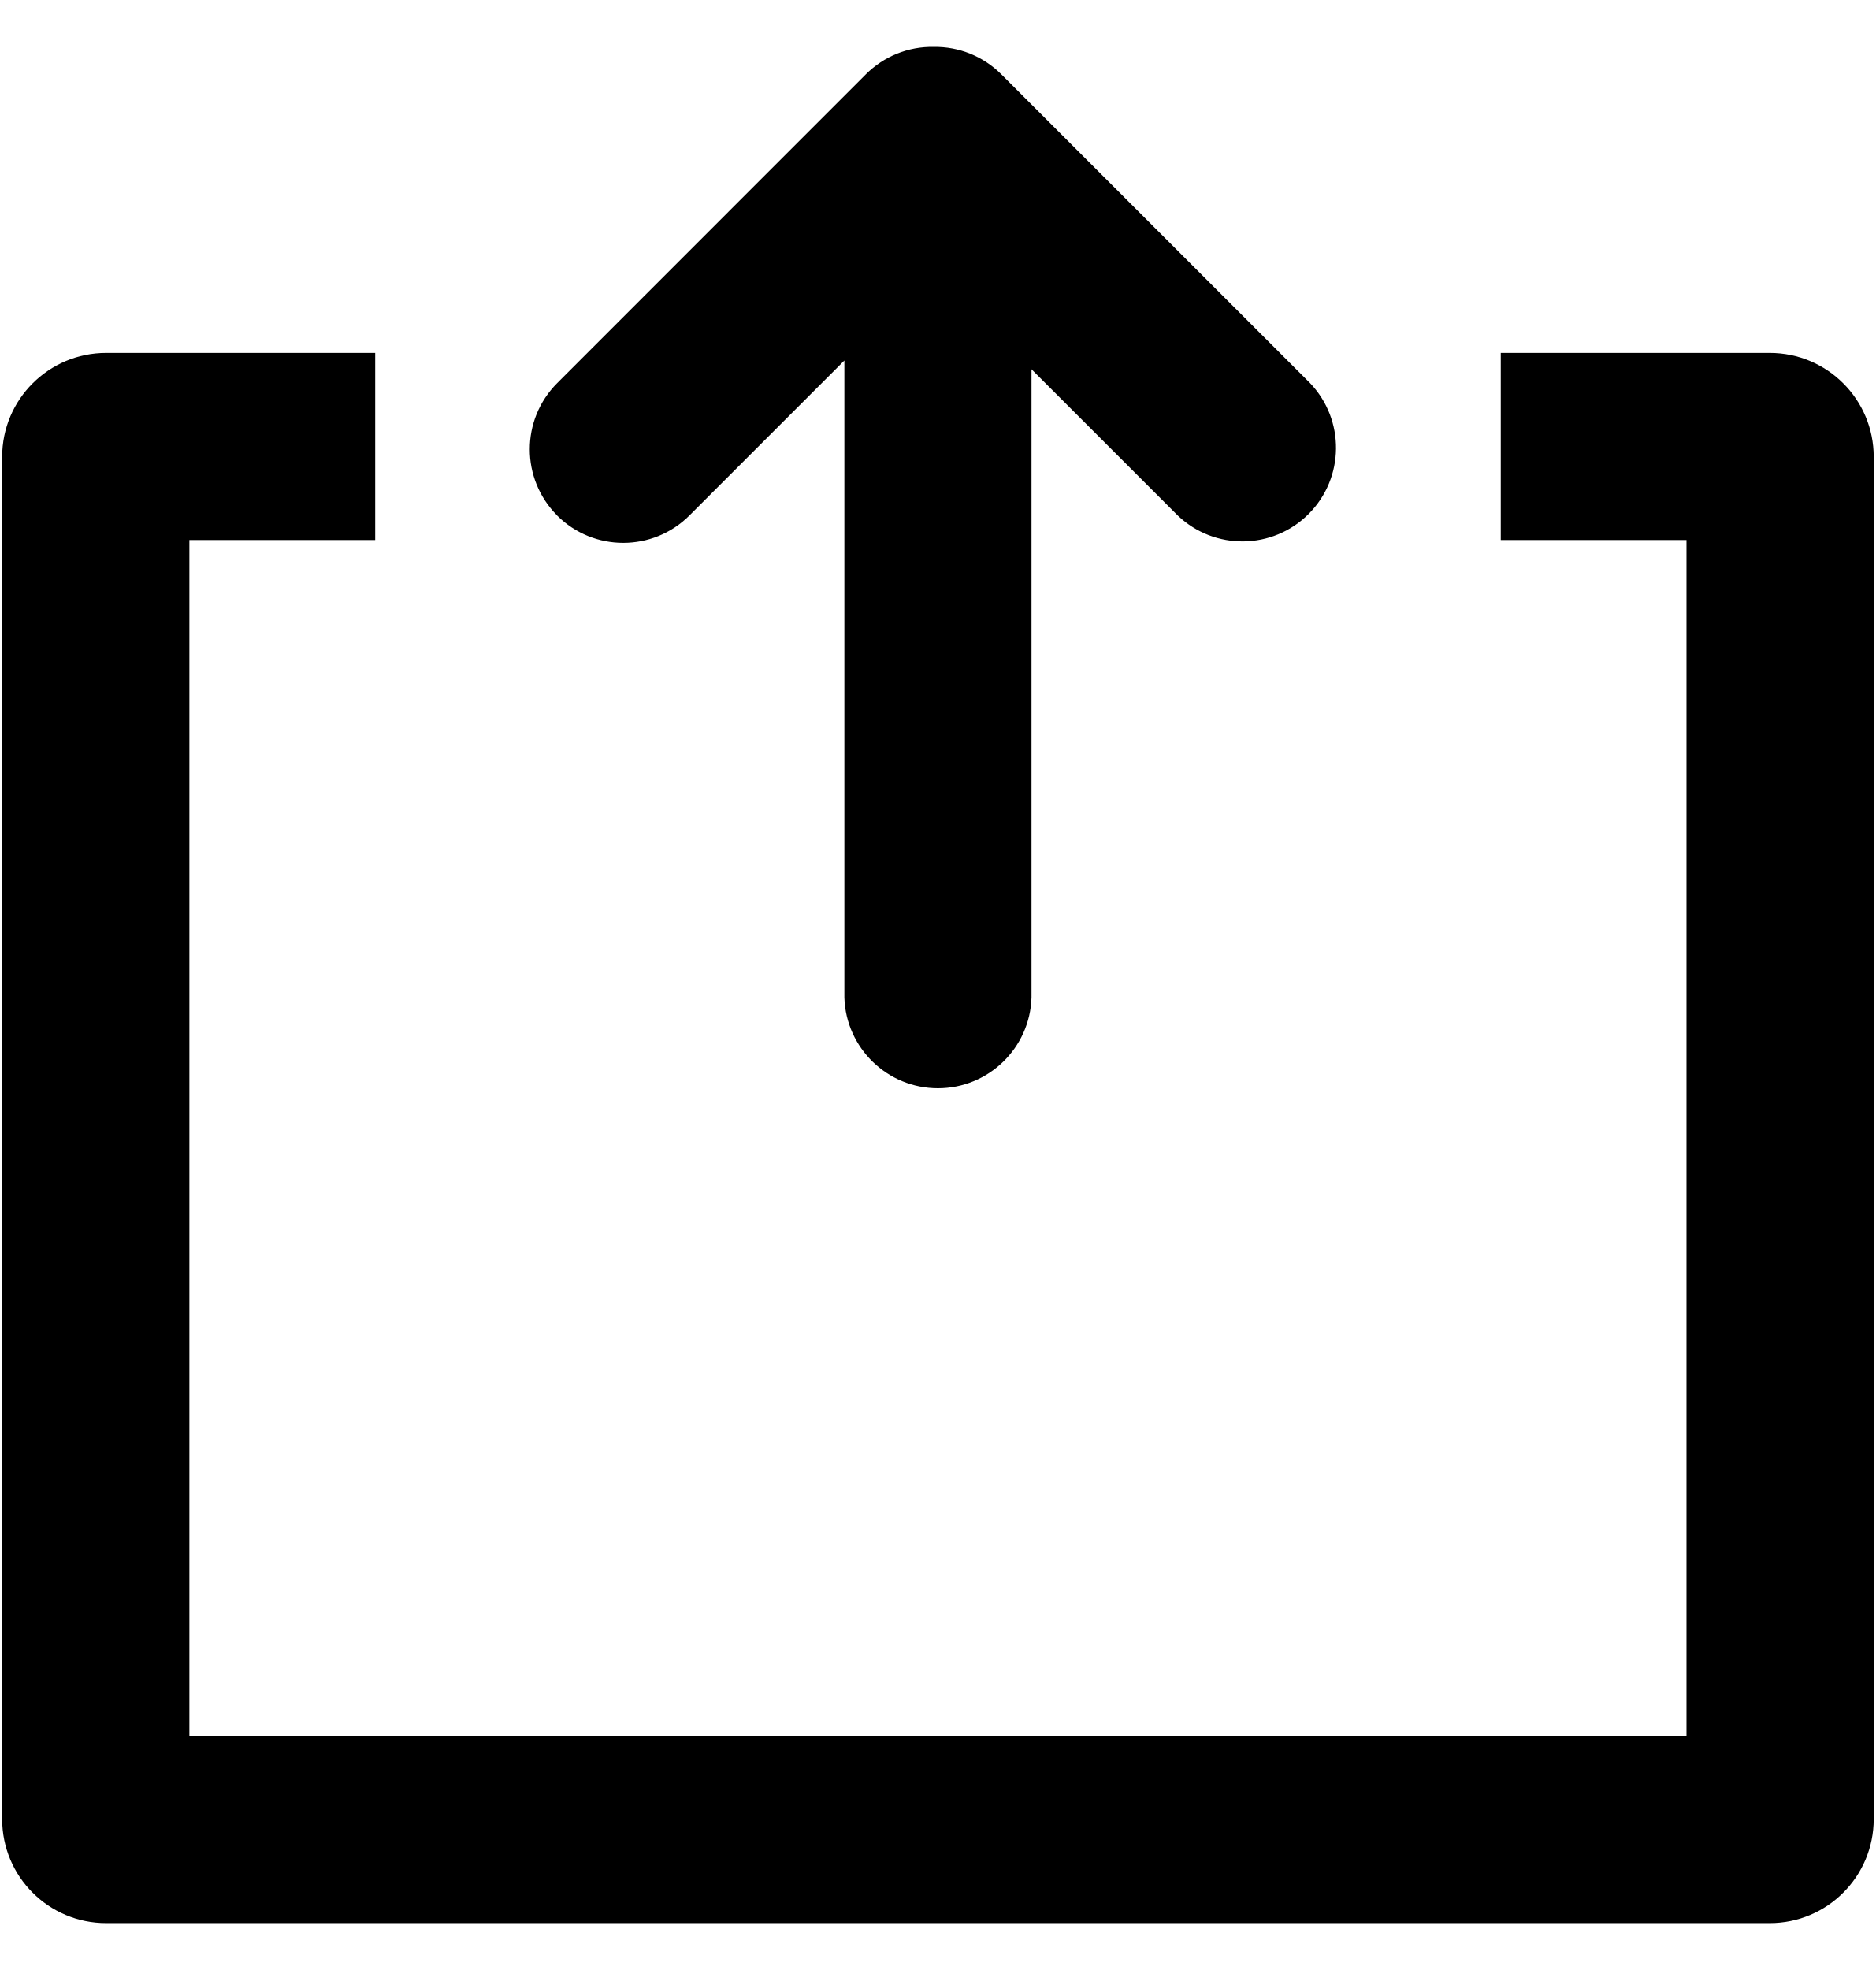
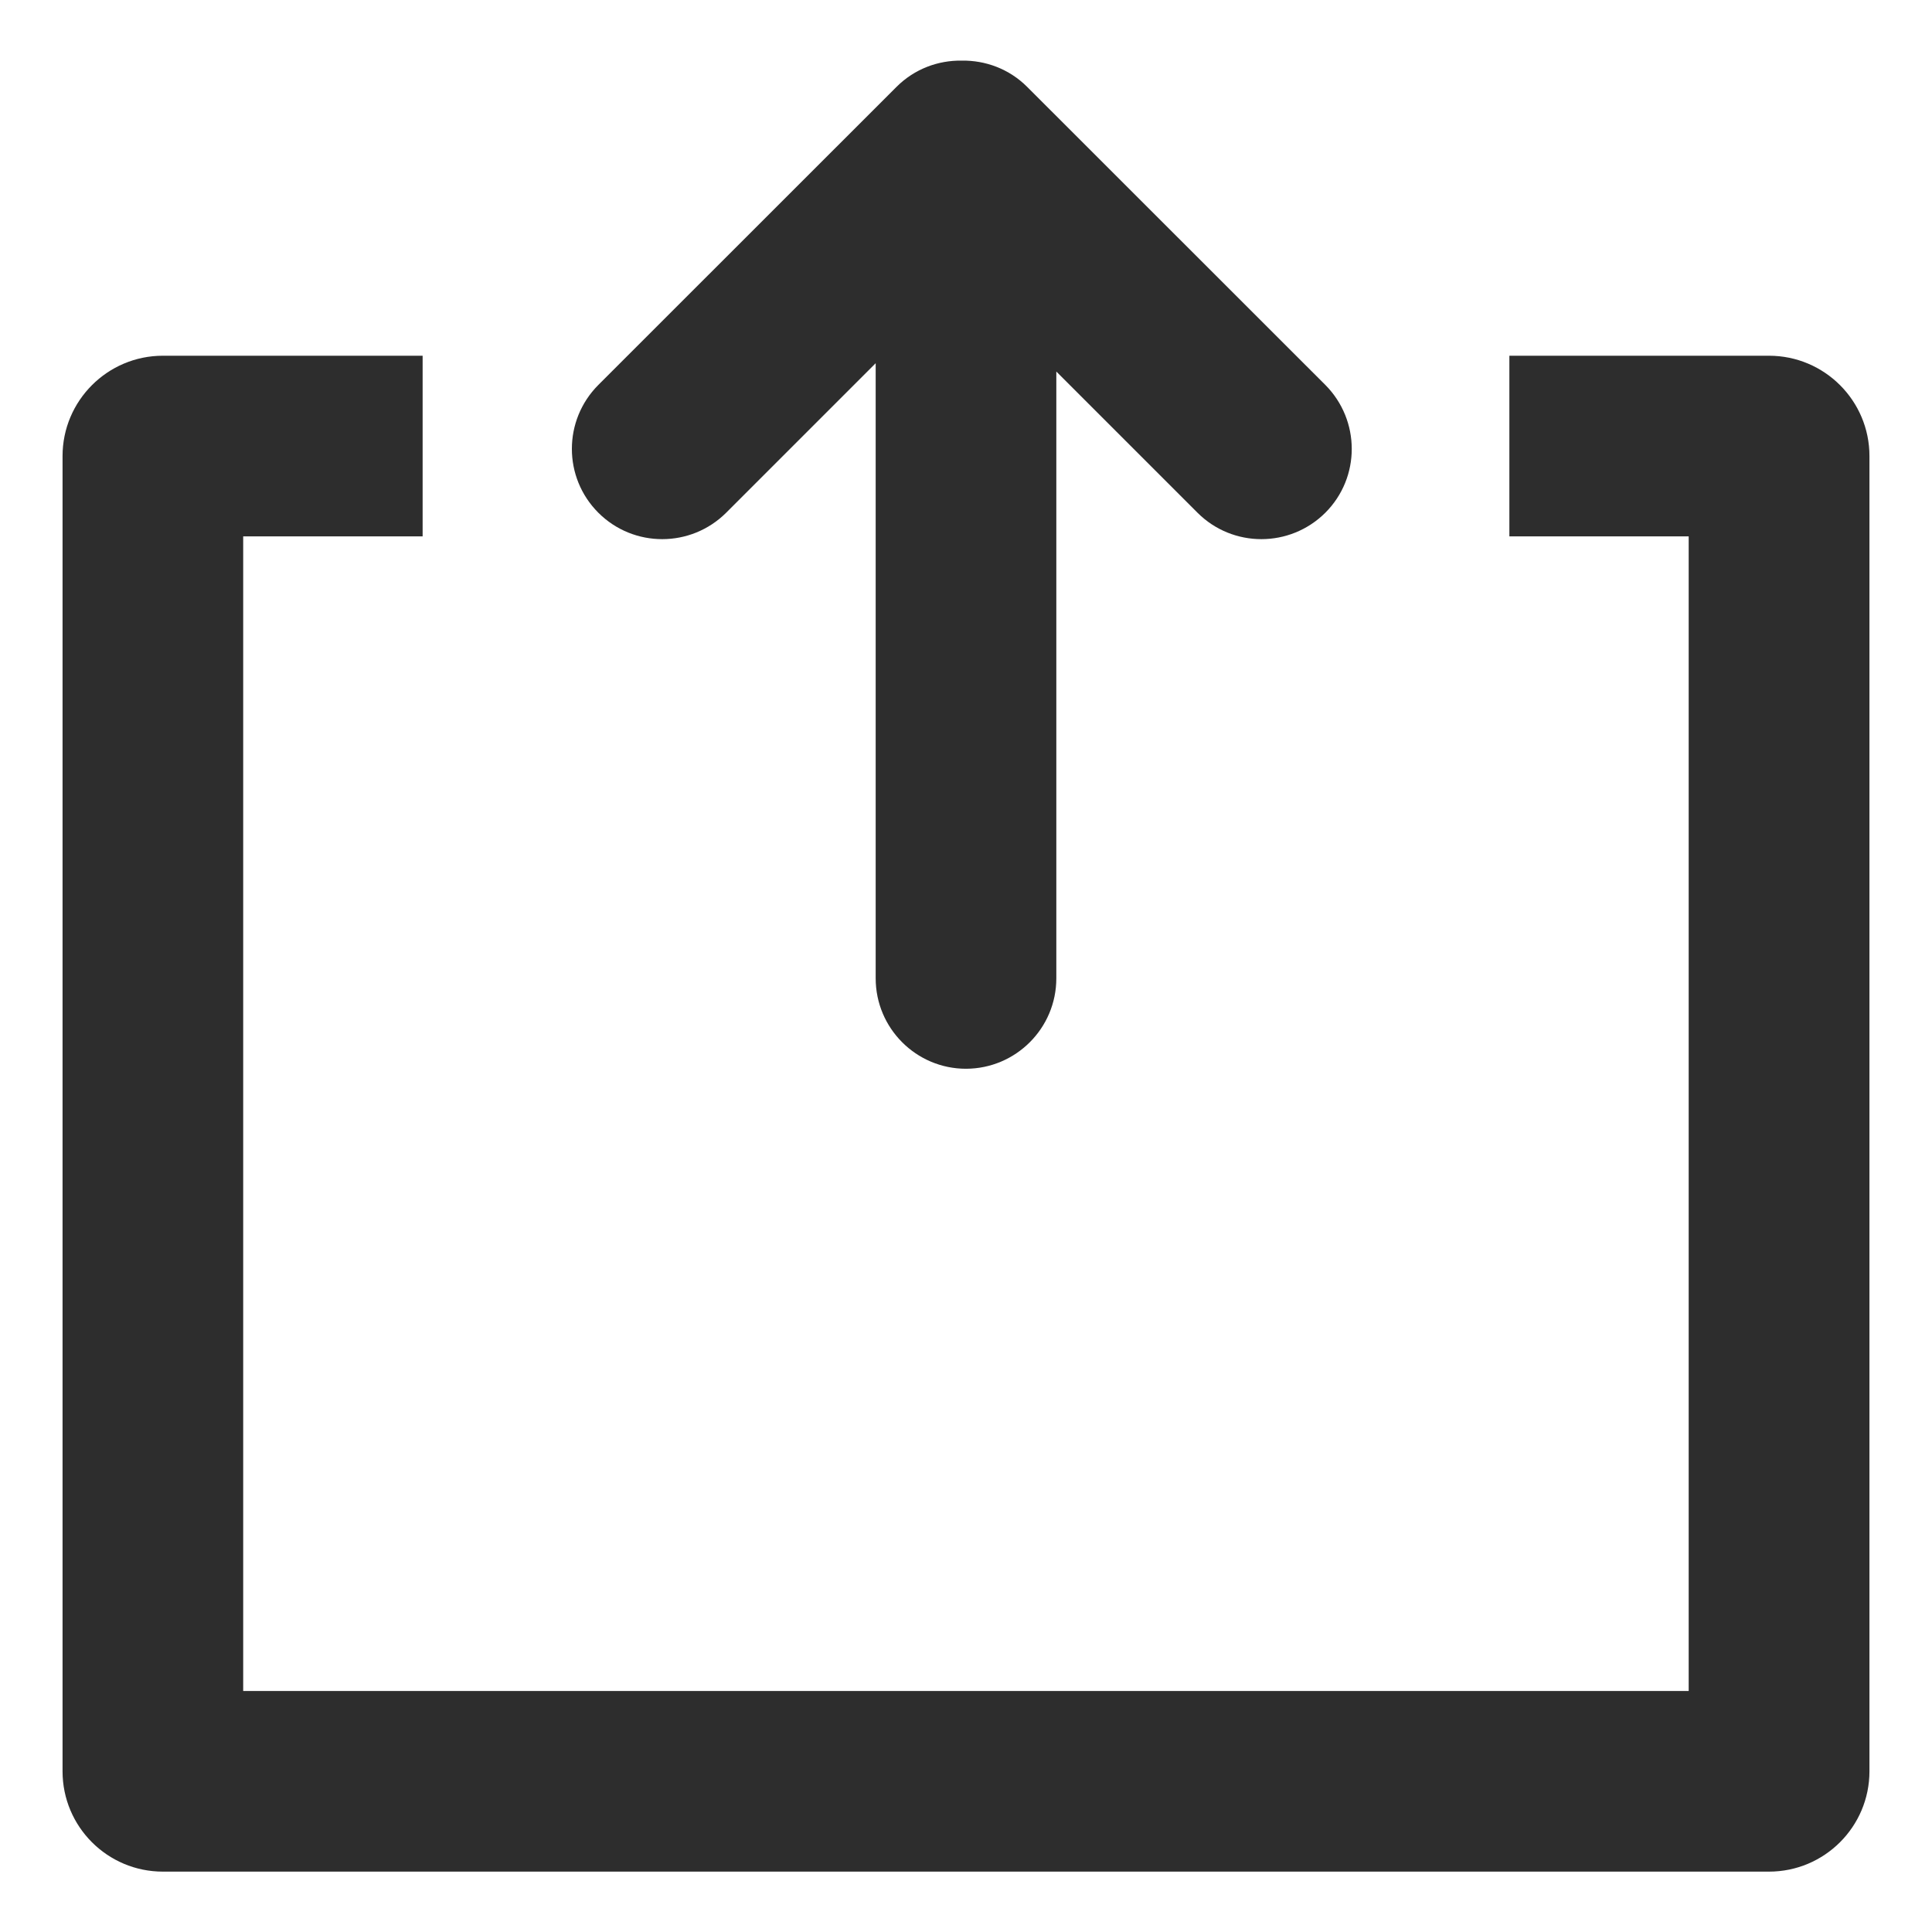
- <svg xmlns="http://www.w3.org/2000/svg" width="20" height="21" fill="none">
-   <path fill="currentColor" fill-rule="evenodd" d="M2.019 18.505H17.98V5.757H16V3.762h2.868c.612 0 1.108.496 1.108 1.108v14.521c0 .613-.496 1.109-1.108 1.109H1.132a1.108 1.108 0 0 1-1.109-1.108V4.87c0-.612.497-1.108 1.109-1.108H4v1.995H2.019v12.748Zm3.92-13.01a.998.998 0 0 0 1.411 0l1.652-1.652v6.791a.998.998 0 0 0 1.995 0V3.936l1.56 1.56a.998.998 0 0 0 1.41-1.412L10.675.792A.995.995 0 0 0 9.955.5a.995.995 0 0 0-.724.292L5.94 4.084a.998.998 0 0 0 0 1.411Z" clip-rule="evenodd" />
+ <svg xmlns="http://www.w3.org/2000/svg" width="16" height="16" viewBox="0 0 16 16" fill="none">
+   <path id="Union" d="M0.518 3.777C0.518 3.319 0.89 2.946 1.349 2.946H3.5V4.442H2.014V14.004H13.985V4.442H12.5V2.946H14.65C15.109 2.946 15.482 3.318 15.482 3.777V14.669C15.482 15.128 15.109 15.5 14.65 15.5H1.349C0.89 15.5 0.518 15.128 0.518 14.669V3.777ZM4.955 4.246C4.663 3.954 4.663 3.481 4.955 3.188L7.425 0.719C7.574 0.57 7.77 0.499 7.965 0.502C8.16 0.499 8.357 0.57 8.506 0.719L10.976 3.188C11.267 3.481 11.268 3.954 10.976 4.246C10.683 4.538 10.209 4.538 9.917 4.246L8.748 3.077V8.102C8.748 8.515 8.413 8.85 8 8.851C7.587 8.851 7.252 8.515 7.252 8.102V3.008L6.014 4.246C5.721 4.538 5.247 4.538 4.955 4.246Z" fill="#2D2D2D" />
</svg>
